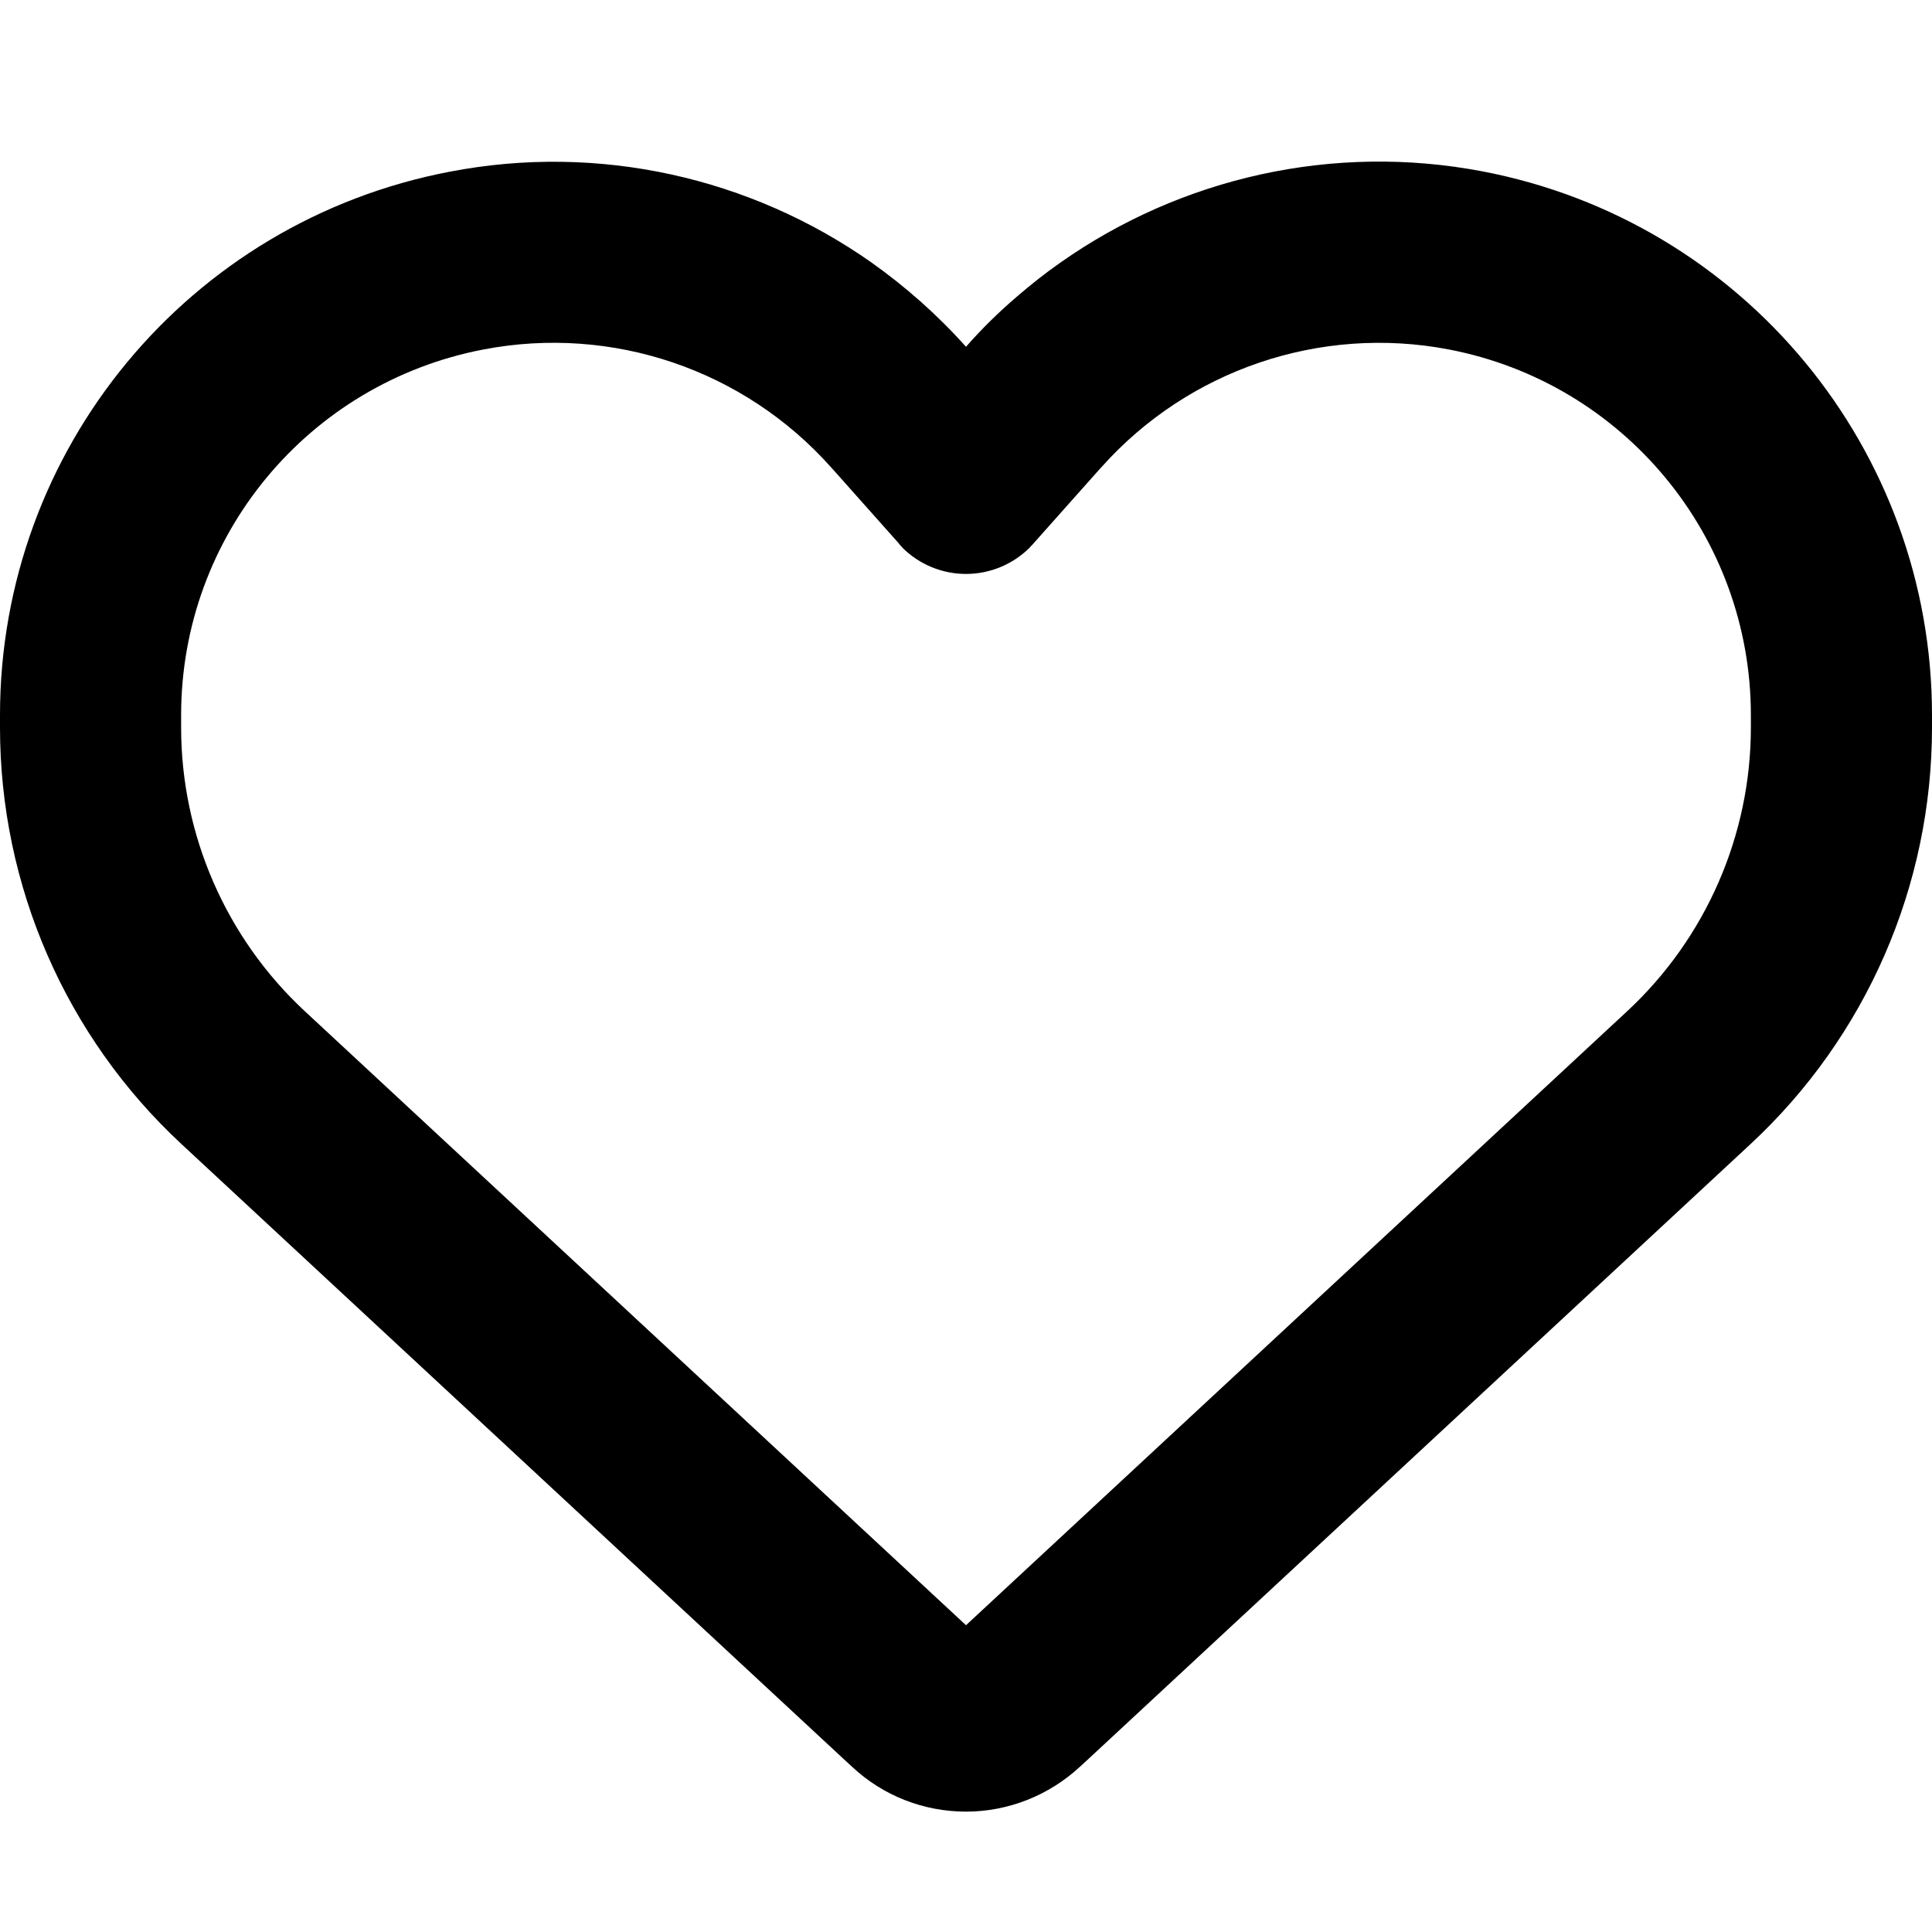
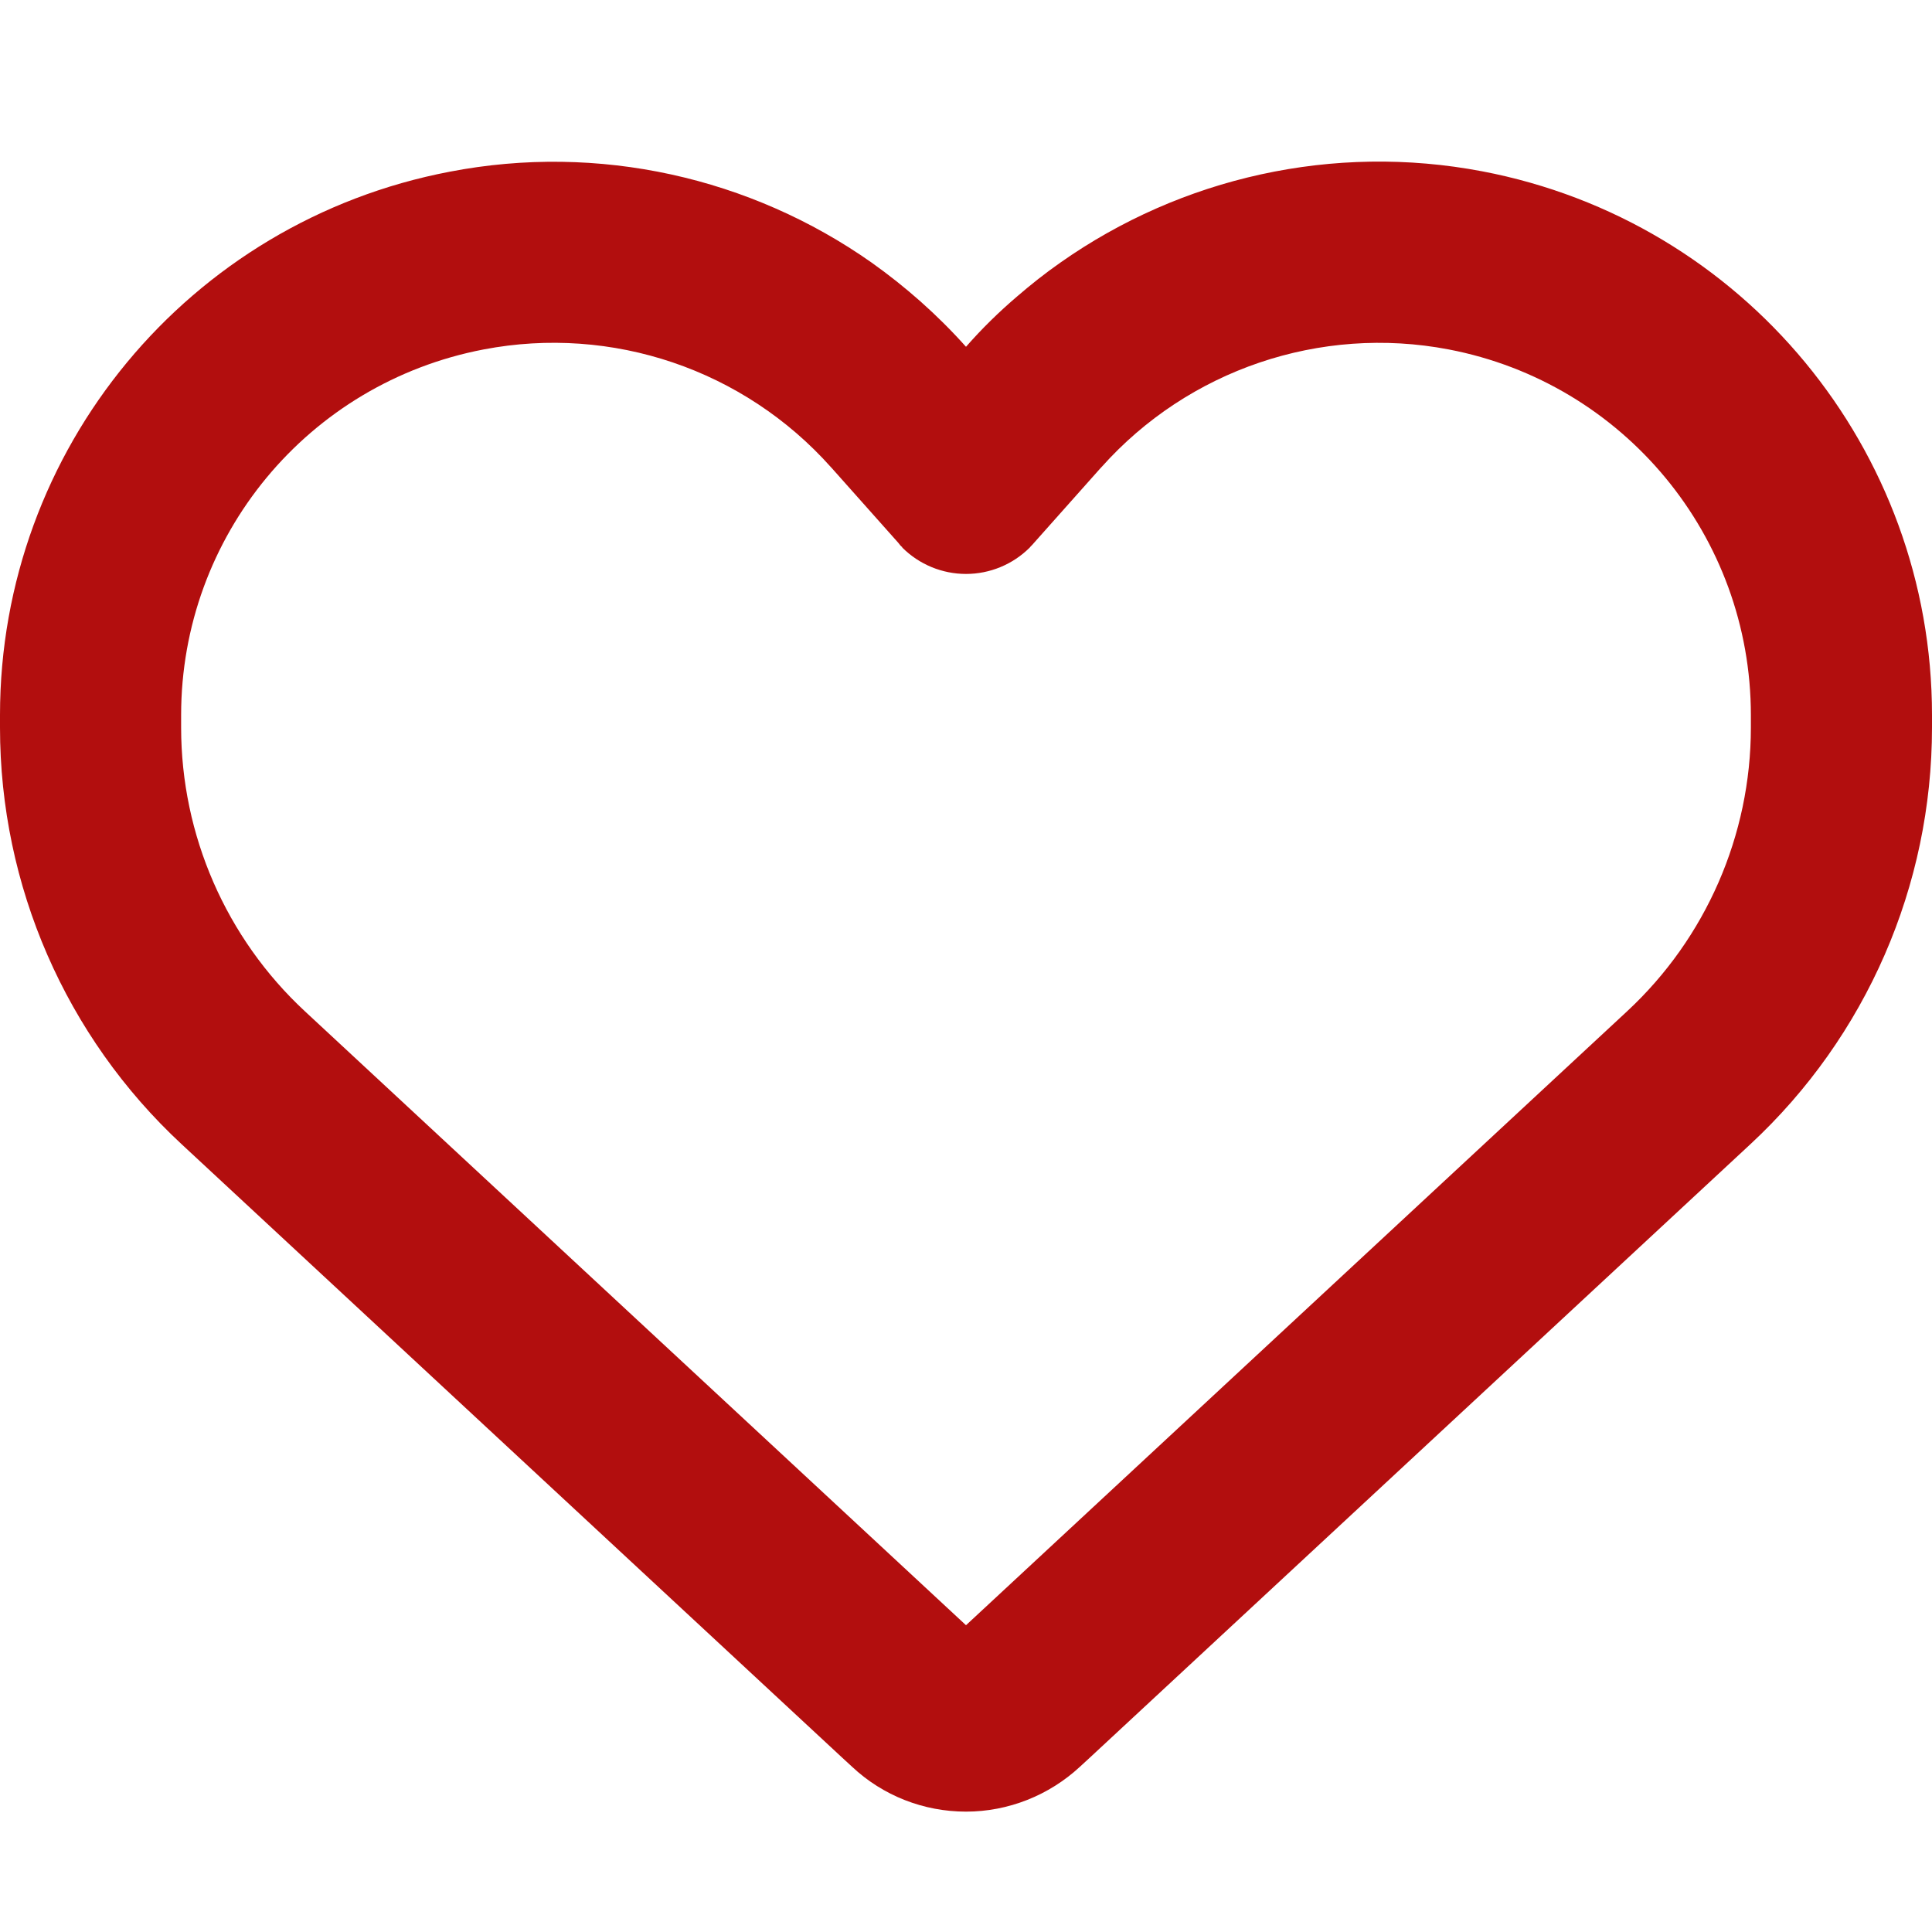
<svg xmlns="http://www.w3.org/2000/svg" viewBox="0 0 512 512">
-   <path d="M225.8 468.2l-2.5-2.3L48.1 303.2C17.4 274.7 0 234.7 0 192.8l0-3.3c0-70.4 50-130.8 119.2-144C158.6 37.9 198.9 47 231 69.6c9 6.4 17.4 13.8 25 22.3c4.2-4.8 8.7-9.2 13.5-13.3c3.7-3.2 7.5-6.2 11.5-9c0 0 0 0 0 0C313.1 47 353.4 37.9 392.8 45.4C462 58.6 512 119.1 512 189.5l0 3.3c0 41.9-17.4 81.9-48.1 110.4L288.7 465.9l-2.5 2.3c-8.2 7.6-19 11.9-30.2 11.9s-22-4.2-30.2-11.9zM239.1 145c-.4-.3-.7-.7-1-1.1l-17.8-20-.1-.1s0 0 0 0c-23.1-25.9-58-37.7-92-31.2C81.6 101.5 48 142.1 48 189.5l0 3.3c0 28.5 11.9 55.8 32.8 75.2L256 430.7 431.2 268c20.9-19.4 32.8-46.7 32.8-75.2l0-3.3c0-47.3-33.6-88-80.1-96.9c-34-6.5-69 5.4-92 31.2c0 0 0 0-.1 .1s0 0-.1 .1l-17.8 20c-.3 .4-.7 .7-1 1.1c-4.5 4.5-10.6 7-16.9 7s-12.4-2.5-16.9-7z" />
+   <path fill="#b20e0e" d="M225.8 468.2l-2.5-2.3L48.1 303.2C17.4 274.7 0 234.7 0 192.8l0-3.3c0-70.4 50-130.8 119.2-144C158.6 37.9 198.9 47 231 69.6c9 6.4 17.4 13.8 25 22.3c4.2-4.8 8.7-9.2 13.5-13.3c3.7-3.2 7.5-6.2 11.5-9c0 0 0 0 0 0C313.1 47 353.4 37.9 392.8 45.4C462 58.6 512 119.1 512 189.5l0 3.3c0 41.9-17.4 81.9-48.1 110.4L288.7 465.9l-2.5 2.3c-8.2 7.6-19 11.9-30.2 11.9s-22-4.2-30.2-11.9zM239.1 145c-.4-.3-.7-.7-1-1.1l-17.8-20-.1-.1s0 0 0 0c-23.1-25.9-58-37.7-92-31.2C81.6 101.5 48 142.1 48 189.5l0 3.3c0 28.5 11.9 55.8 32.8 75.2L256 430.7 431.2 268c20.9-19.4 32.8-46.7 32.8-75.2l0-3.3c0-47.3-33.6-88-80.1-96.9c-34-6.5-69 5.4-92 31.2c0 0 0 0-.1 .1s0 0-.1 .1l-17.8 20c-.3 .4-.7 .7-1 1.1c-4.5 4.5-10.6 7-16.9 7s-12.4-2.5-16.9-7z" />
</svg>
